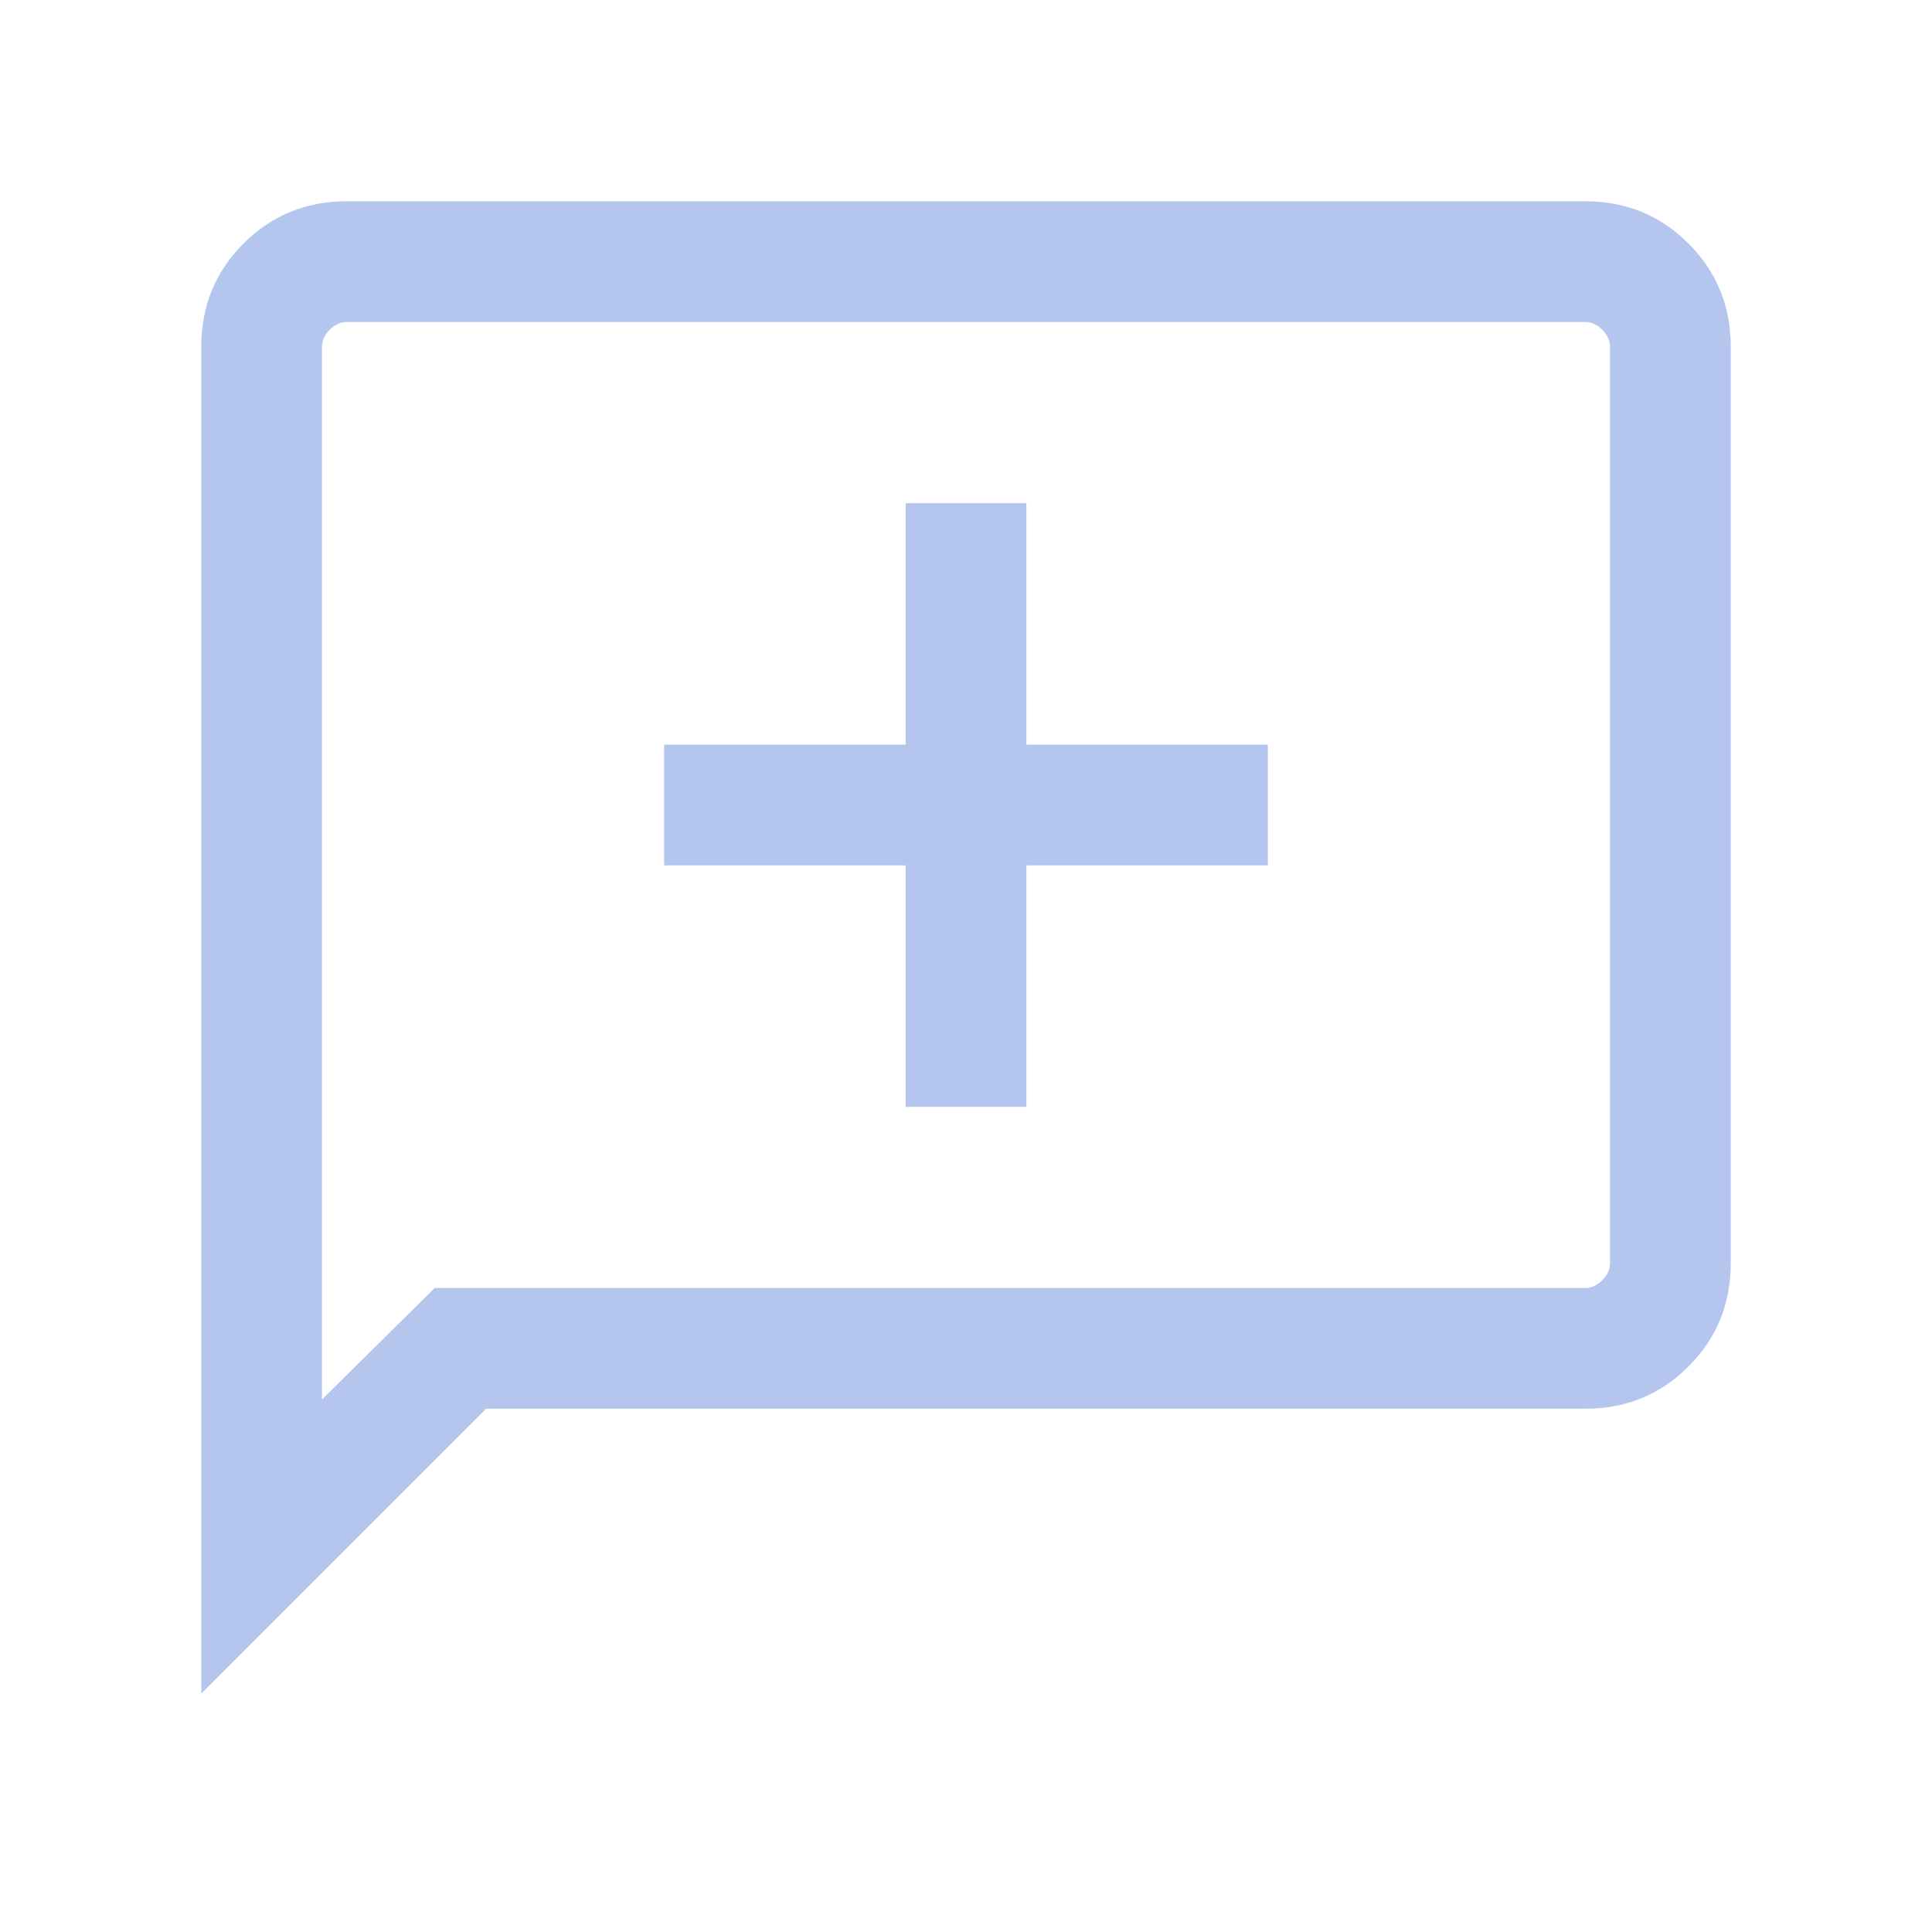
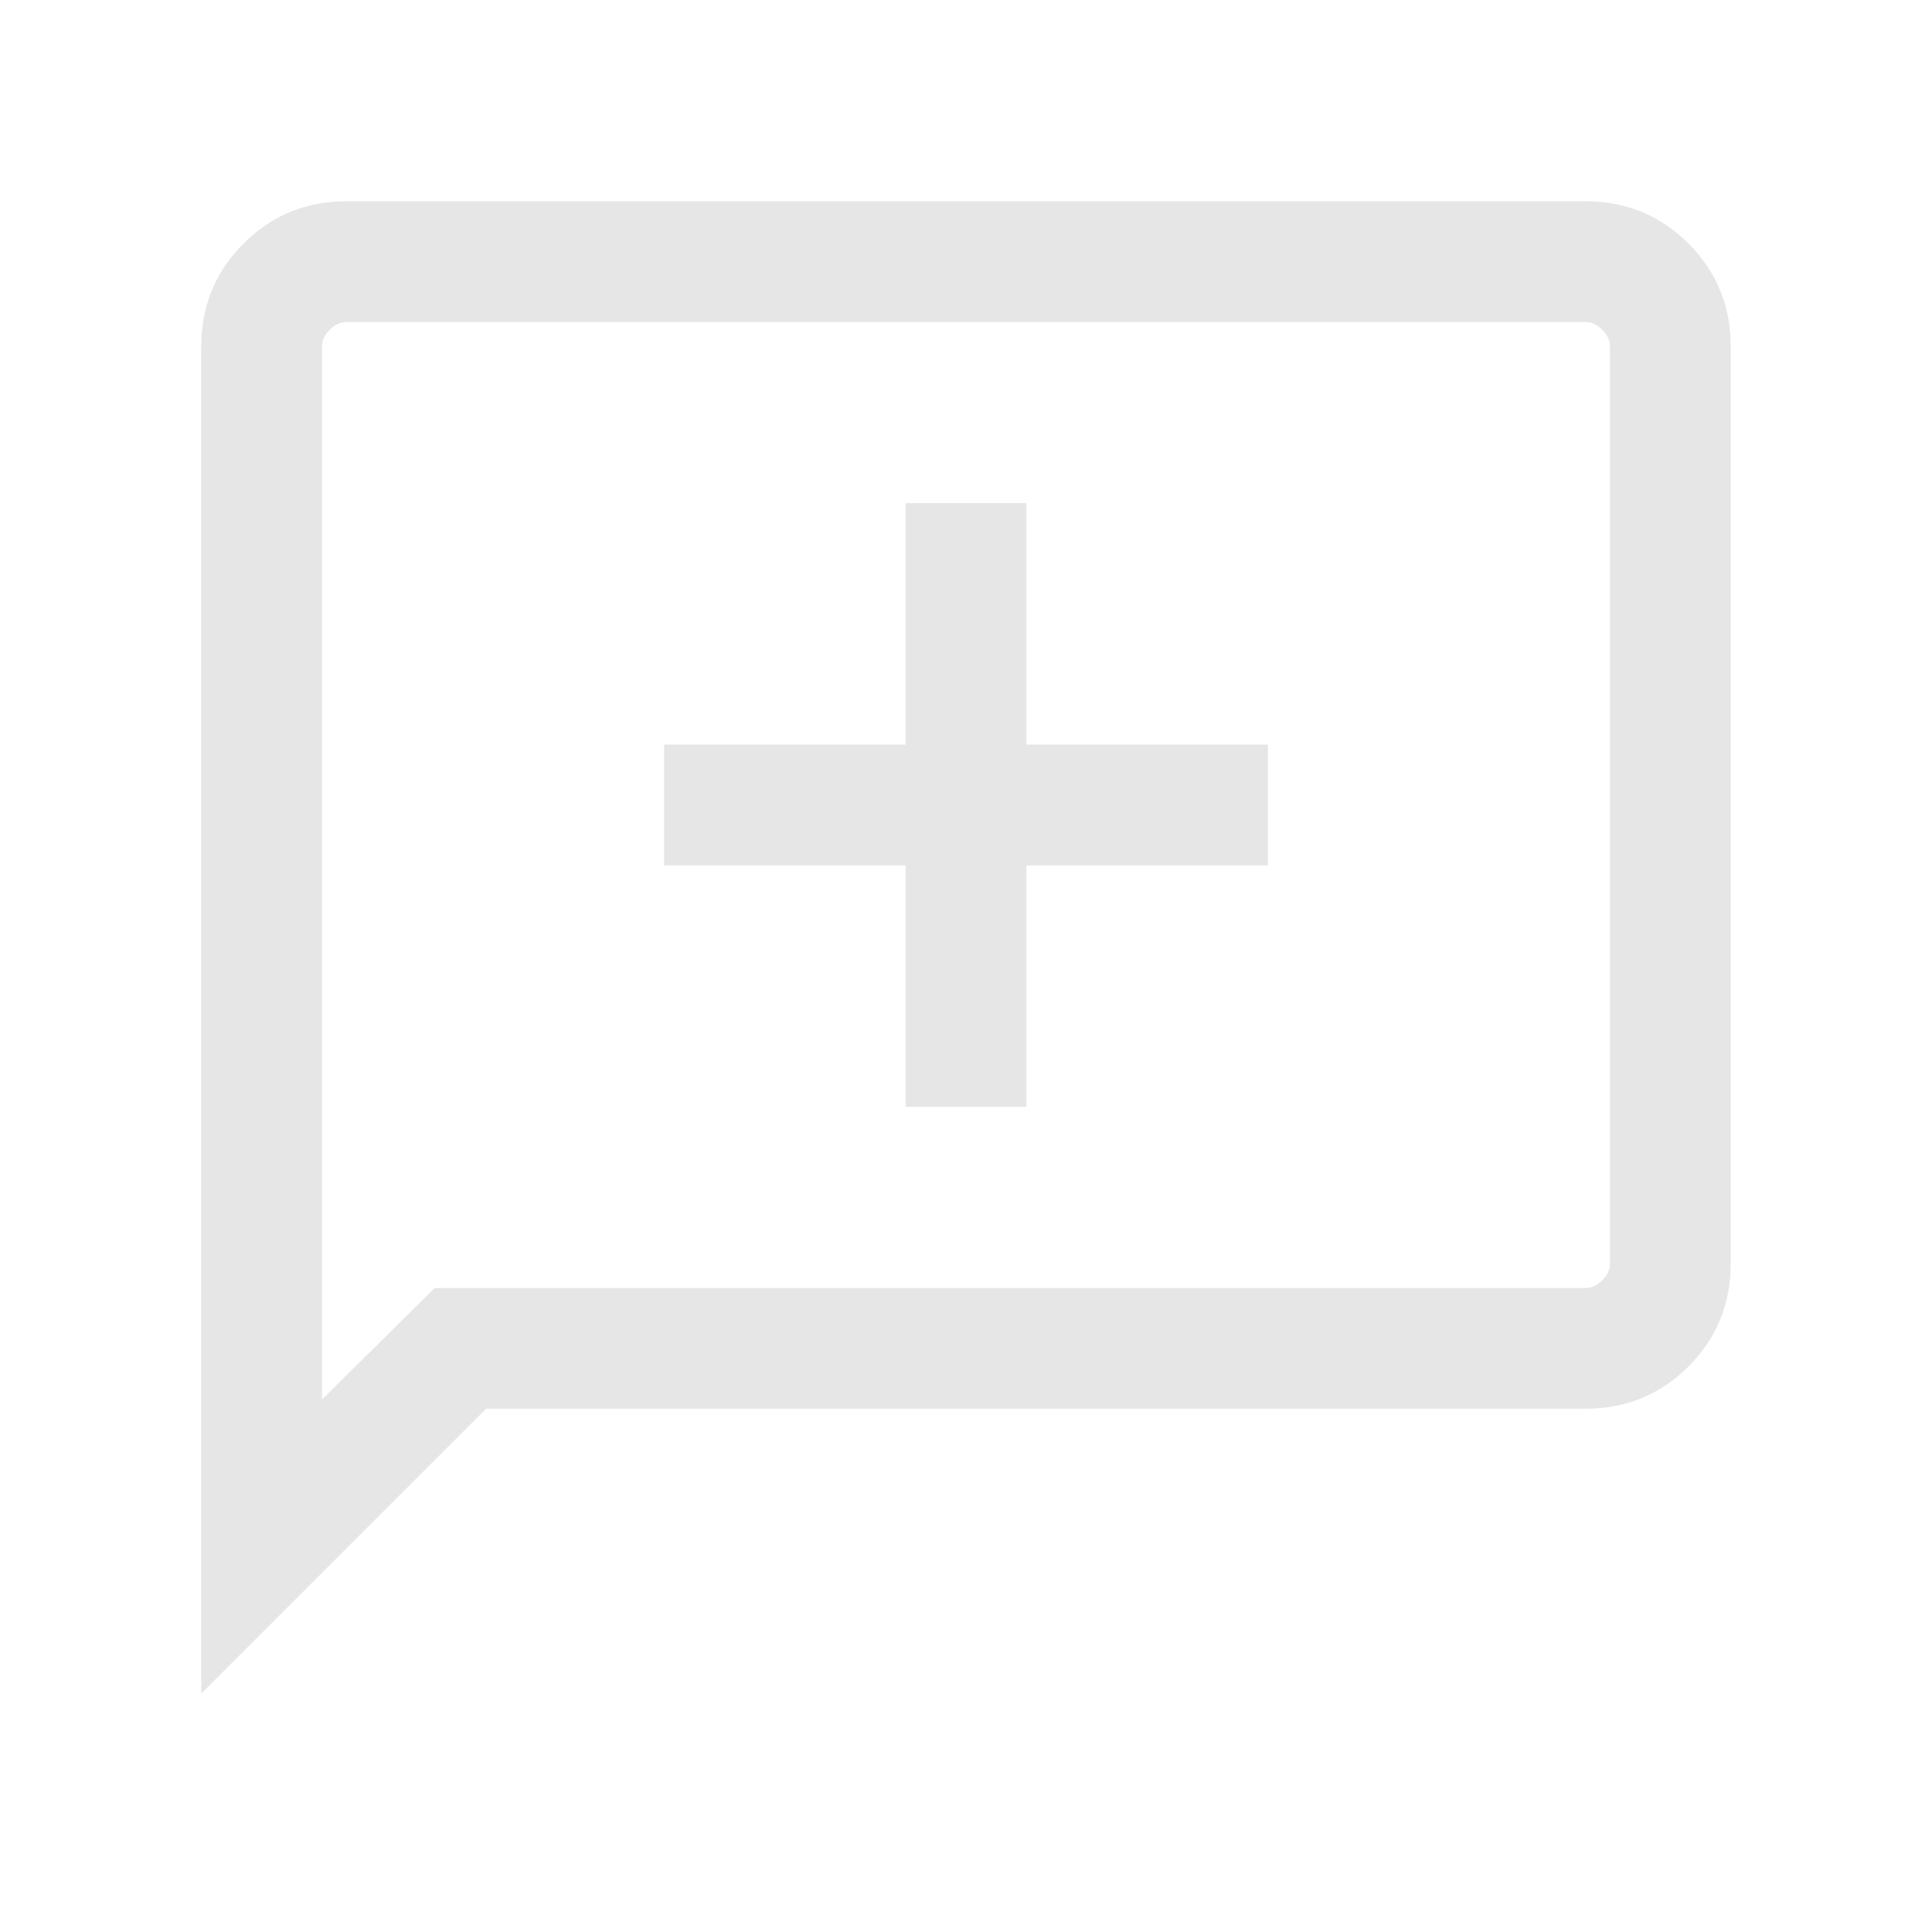
- <svg xmlns="http://www.w3.org/2000/svg" height="24px" viewBox="0 -960 960 960" width="24px" fill="#B4C6EE">
+ <svg xmlns="http://www.w3.org/2000/svg" height="24px" viewBox="0 -960 960 960" width="24px" fill="#e6e6e6">
  <path d="M450-410h60v-120h120v-60H510v-120h-60v120H330v60h120v120ZM100-118.46v-669.23Q100-818 121-839q21-21 51.31-21h615.38Q818-860 839-839q21 21 21 51.31v455.38Q860-302 839-281q-21 21-51.31 21H241.54L100-118.46ZM216-320h571.69q4.62 0 8.46-3.85 3.85-3.84 3.85-8.46v-455.38q0-4.62-3.85-8.46-3.84-3.85-8.46-3.85H172.31q-4.62 0-8.46 3.85-3.85 3.84-3.85 8.46v523.08L216-320Zm-56 0v-480 480Z" />
</svg>
